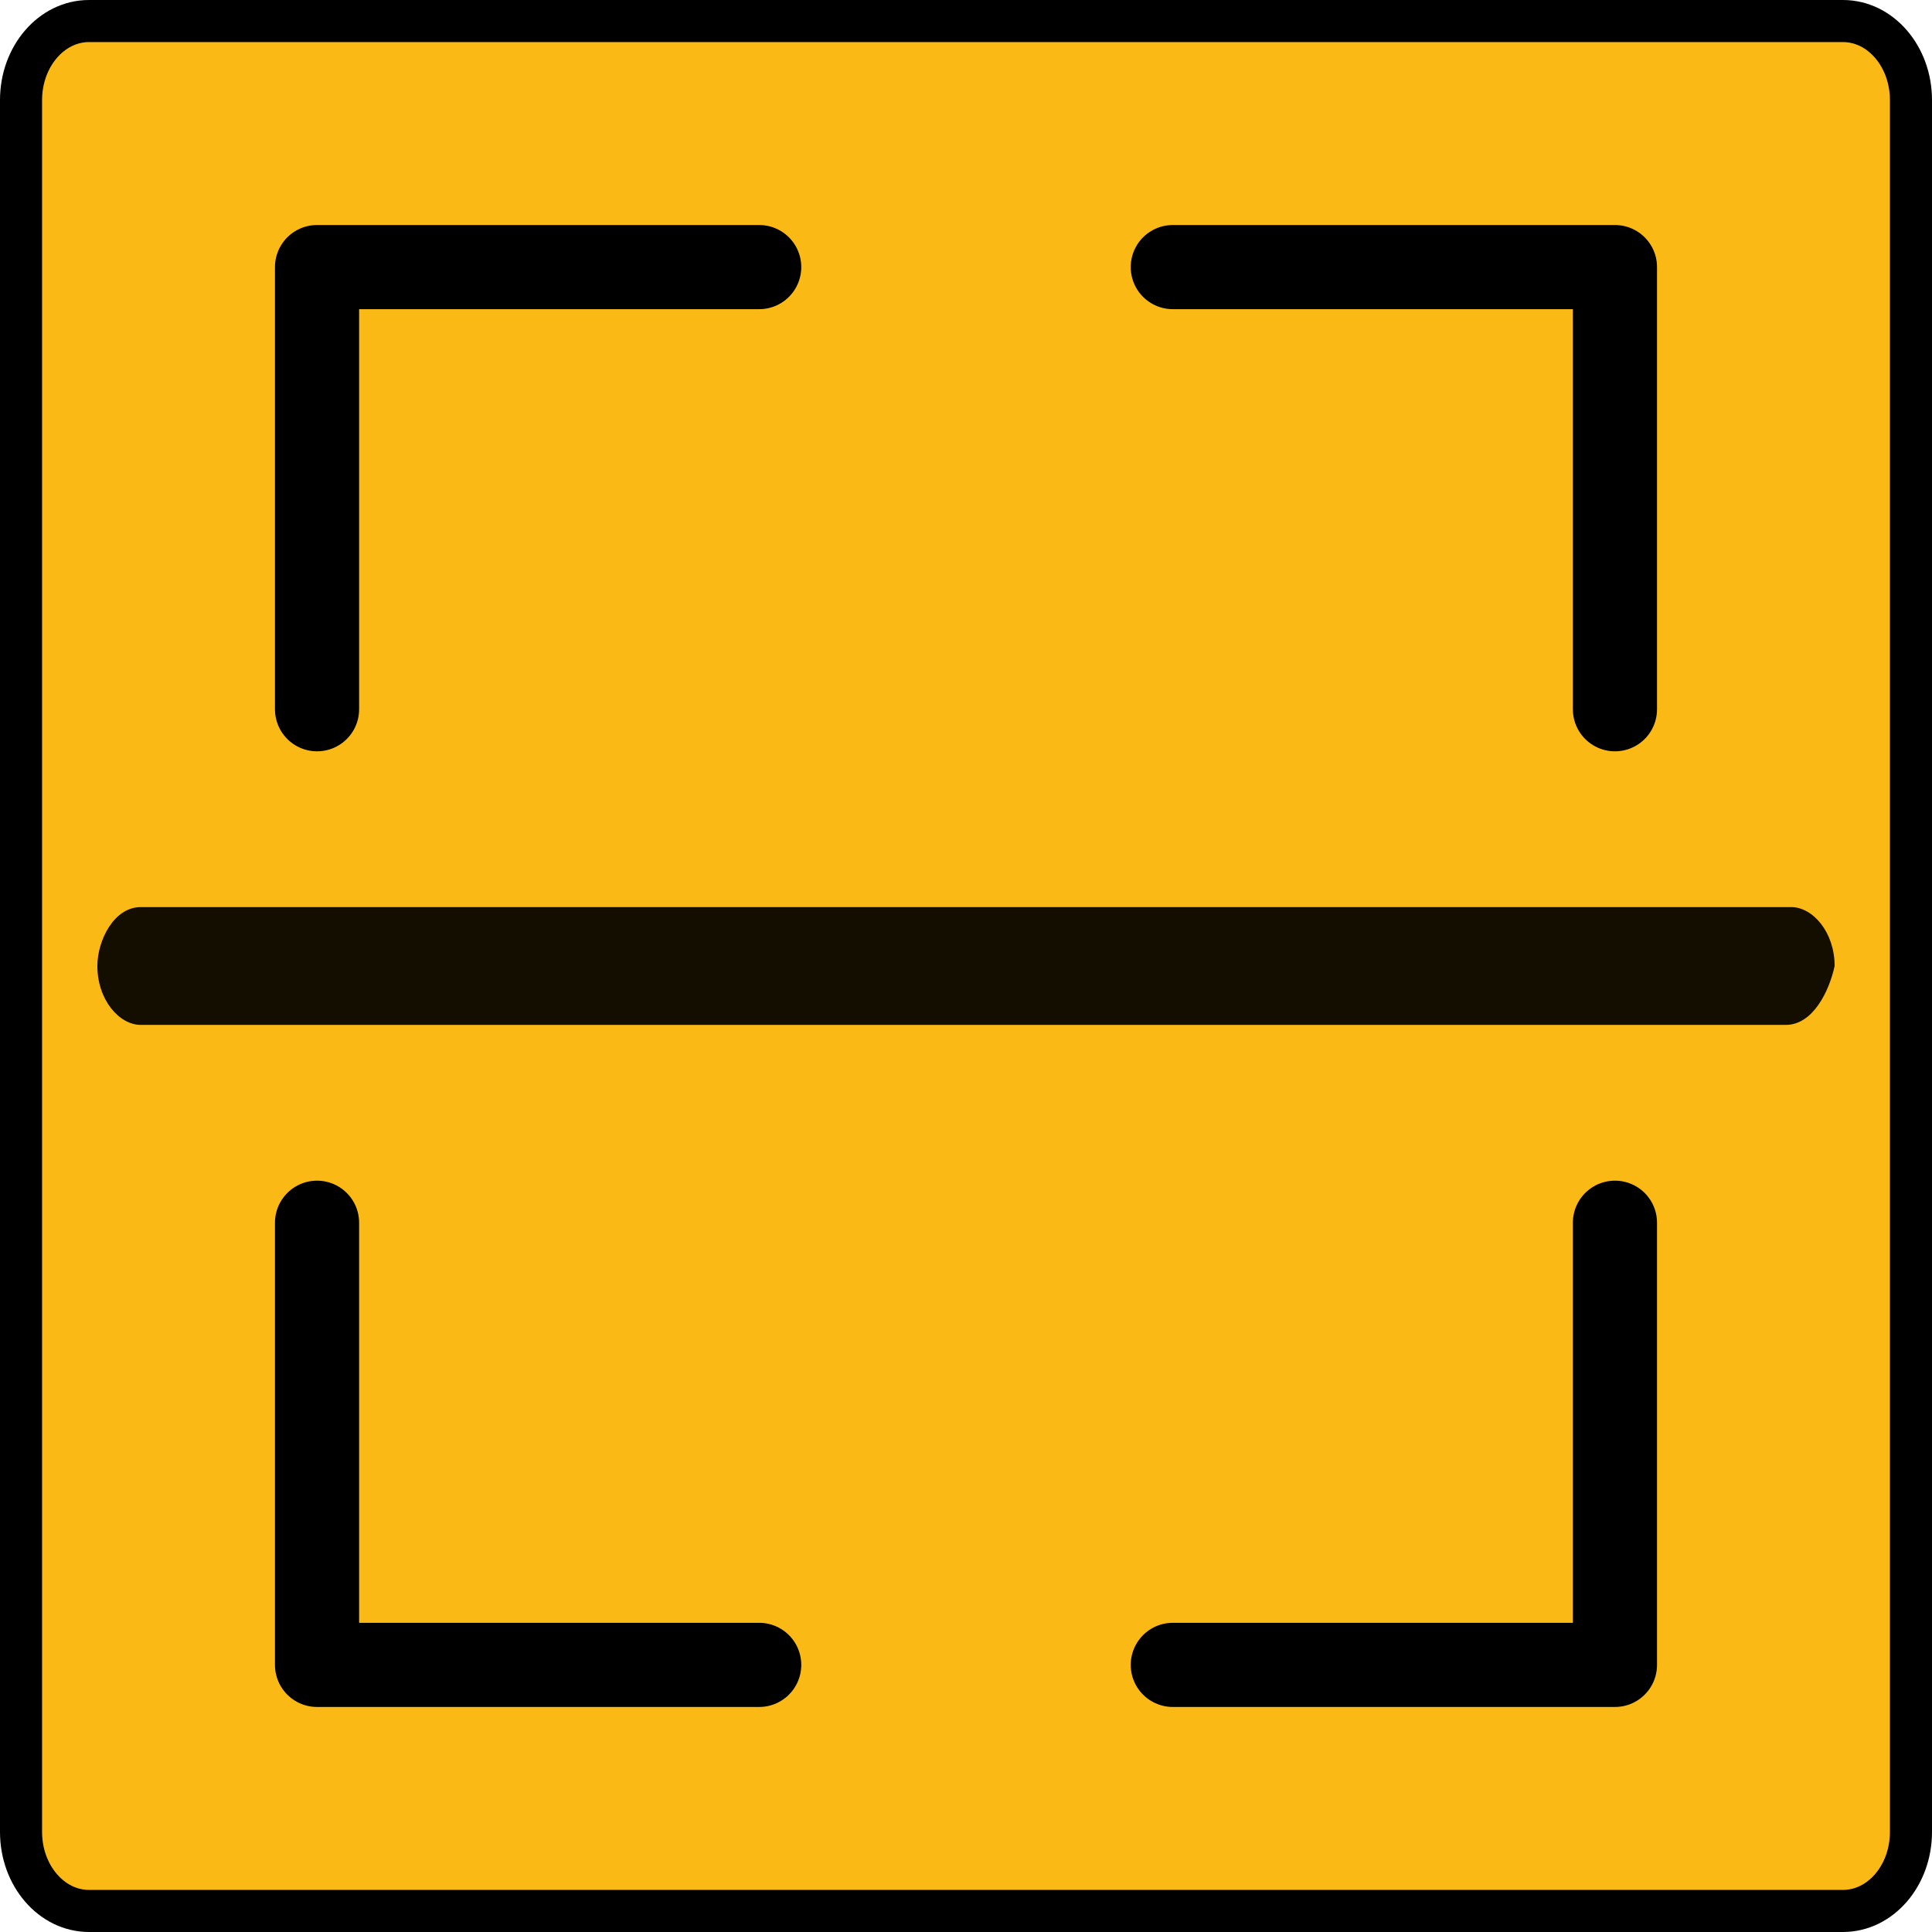
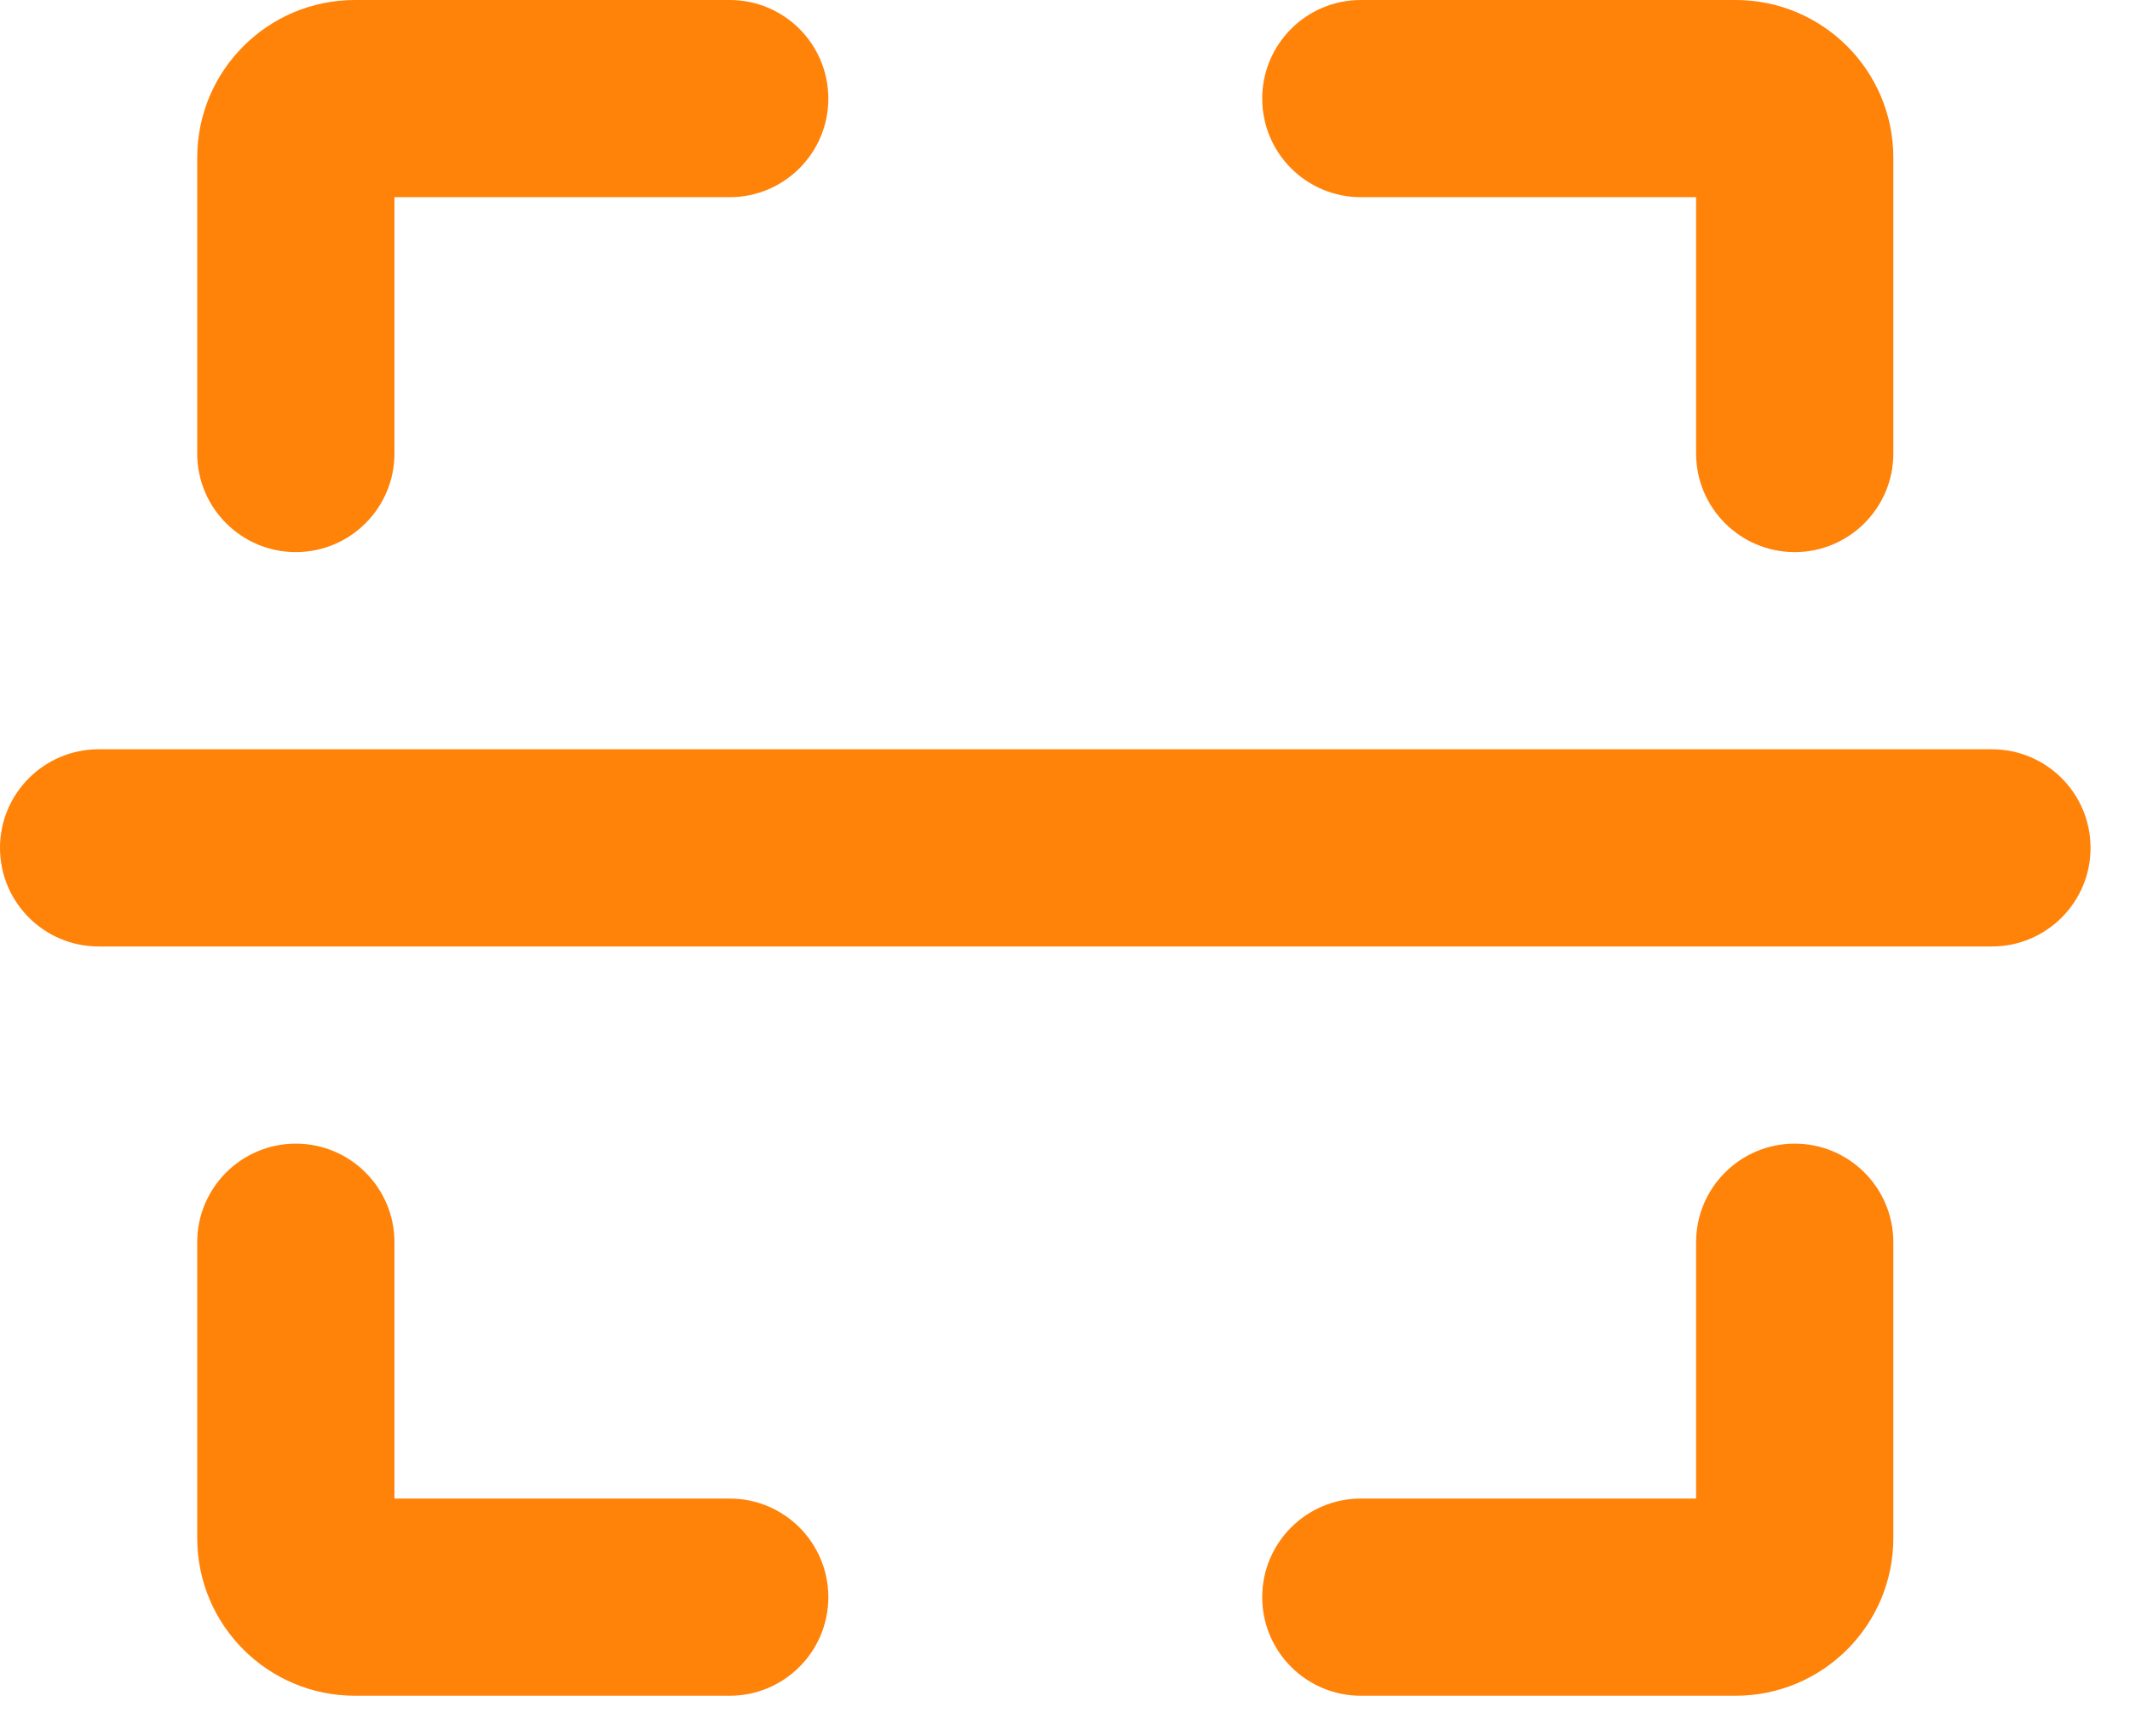
- <svg xmlns="http://www.w3.org/2000/svg" version="1.1" id="Scan_Icon" x="0px" y="0px" viewBox="0 0 22.958 22.958" xml:space="preserve" width="22.958" height="22.958">
-   <defs id="defs6587" />
-   <style type="text/css" id="style6572">
- 	.st0{fill:#343434;}
- </style>
-   <rect style="fill:#fab915;fill-opacity:1;stroke:#000000;stroke-width:0.5;stroke-linecap:round;stroke-linejoin:round;stroke-miterlimit:4;stroke-dasharray:none;stroke-opacity:1" id="rect7138" width="22.458" height="22.458" x="0.25" y="0.25" rx="0.808" ry="0.939" />
-   <path class="st0" d="M 21.22,12.179 H 1.673 c -0.258,0 -0.516,-0.3 -0.516,-0.7 0,-0.3 0.194,-0.7 0.516,-0.7 H 21.285 c 0.258,0 0.516,0.3 0.516,0.7 -0.065,0.3 -0.258,0.7 -0.581,0.7 z" id="path6582" style="fill:#130e00;fill-opacity:1;stroke-width:0.803" />
-   <g id="g7182" transform="translate(-4.873583,1.312858)">
-     <path id="path7140" d="M 8.641,7.115 V 1.861 H 13.895" style="fill:none;fill-rule:evenodd;stroke:#000000;stroke-width:1px;stroke-linecap:round;stroke-linejoin:round;stroke-opacity:1" />
-     <path id="path7140-2" d="m 24.064,13.217 v 5.254 h -5.254" style="fill:none;fill-rule:evenodd;stroke:#000000;stroke-width:1px;stroke-linecap:round;stroke-linejoin:round;stroke-opacity:1" />
-     <path id="path7140-9" d="m 18.81,1.861 h 5.254 v 5.254" style="fill:none;fill-rule:evenodd;stroke:#000000;stroke-width:1px;stroke-linecap:round;stroke-linejoin:round;stroke-opacity:1" />
-     <path id="path7140-1" d="M 13.895,18.471 H 8.641 v -5.254" style="fill:none;fill-rule:evenodd;stroke:#000000;stroke-width:1px;stroke-linecap:round;stroke-linejoin:round;stroke-opacity:1" />
+ <svg xmlns="http://www.w3.org/2000/svg" width="27px" height="22px" viewBox="0 0 27 22" version="1.1">
+   <g id="Page-1" stroke="none" stroke-width="1" fill="none" fill-rule="evenodd">
+     <g id="scan" fill="#FF8209">
+       <path d="M5,2.5 L5,5.75 C5,6.44 4.44,7 3.75,7 C3.06,7 2.5,6.44 2.5,5.75 L2.5,2 C2.5,0.895 3.395,-8.8817842e-16 4.5,0 L9.25,2.66453526e-15 C9.94,2.66453526e-15 10.5,0.56 10.5,1.25 C10.5,1.94 9.94,2.5 9.25,2.5 L5,2.5 Z M5,19 L9.25,19 C9.94,19 10.5,19.56 10.5,20.25 C10.5,20.94 9.94,21.5 9.25,21.5 L4.5,21.5 C3.395,21.5 2.5,20.605 2.5,19.5 L2.5,15.75 C2.5,15.06 3.06,14.5 3.75,14.5 C4.44,14.5 5,15.06 5,15.75 L5,19 Z M21.5,2.5 L17.25,2.5 C16.56,2.5 16,1.94 16,1.25 C16,0.56 16.56,1.3580248e-12 17.25,1.3580248e-12 L22,1.35713663e-12 C23.105,1.35713663e-12 24,0.895 24,2 L24,5.75 C24,6.44 23.44,7 22.75,7 C22.06,7 21.5,6.44 21.5,5.75 L21.5,2.5 Z M21.5,19 L21.5,15.75 C21.5,15.06 22.06,14.5 22.75,14.5 C23.44,14.5 24,15.06 24,15.75 L24,19.5 C24,20.605 23.105,21.5 22,21.5 L17.25,21.5 C16.56,21.5 16,20.94 16,20.25 C16,19.56 16.56,19 17.25,19 L21.5,19 Z M1.25,9.5 L25.25,9.5 C25.94,9.5 26.5,10.06 26.5,10.75 C26.5,11.44 25.94,12 25.25,12 L1.25,12 C0.56,12 8.45442189e-17,11.44 0,10.75 C-8.45442189e-17,10.06 0.56,9.5 1.25,9.5 Z" id="Shape" />
+     </g>
  </g>
</svg>
